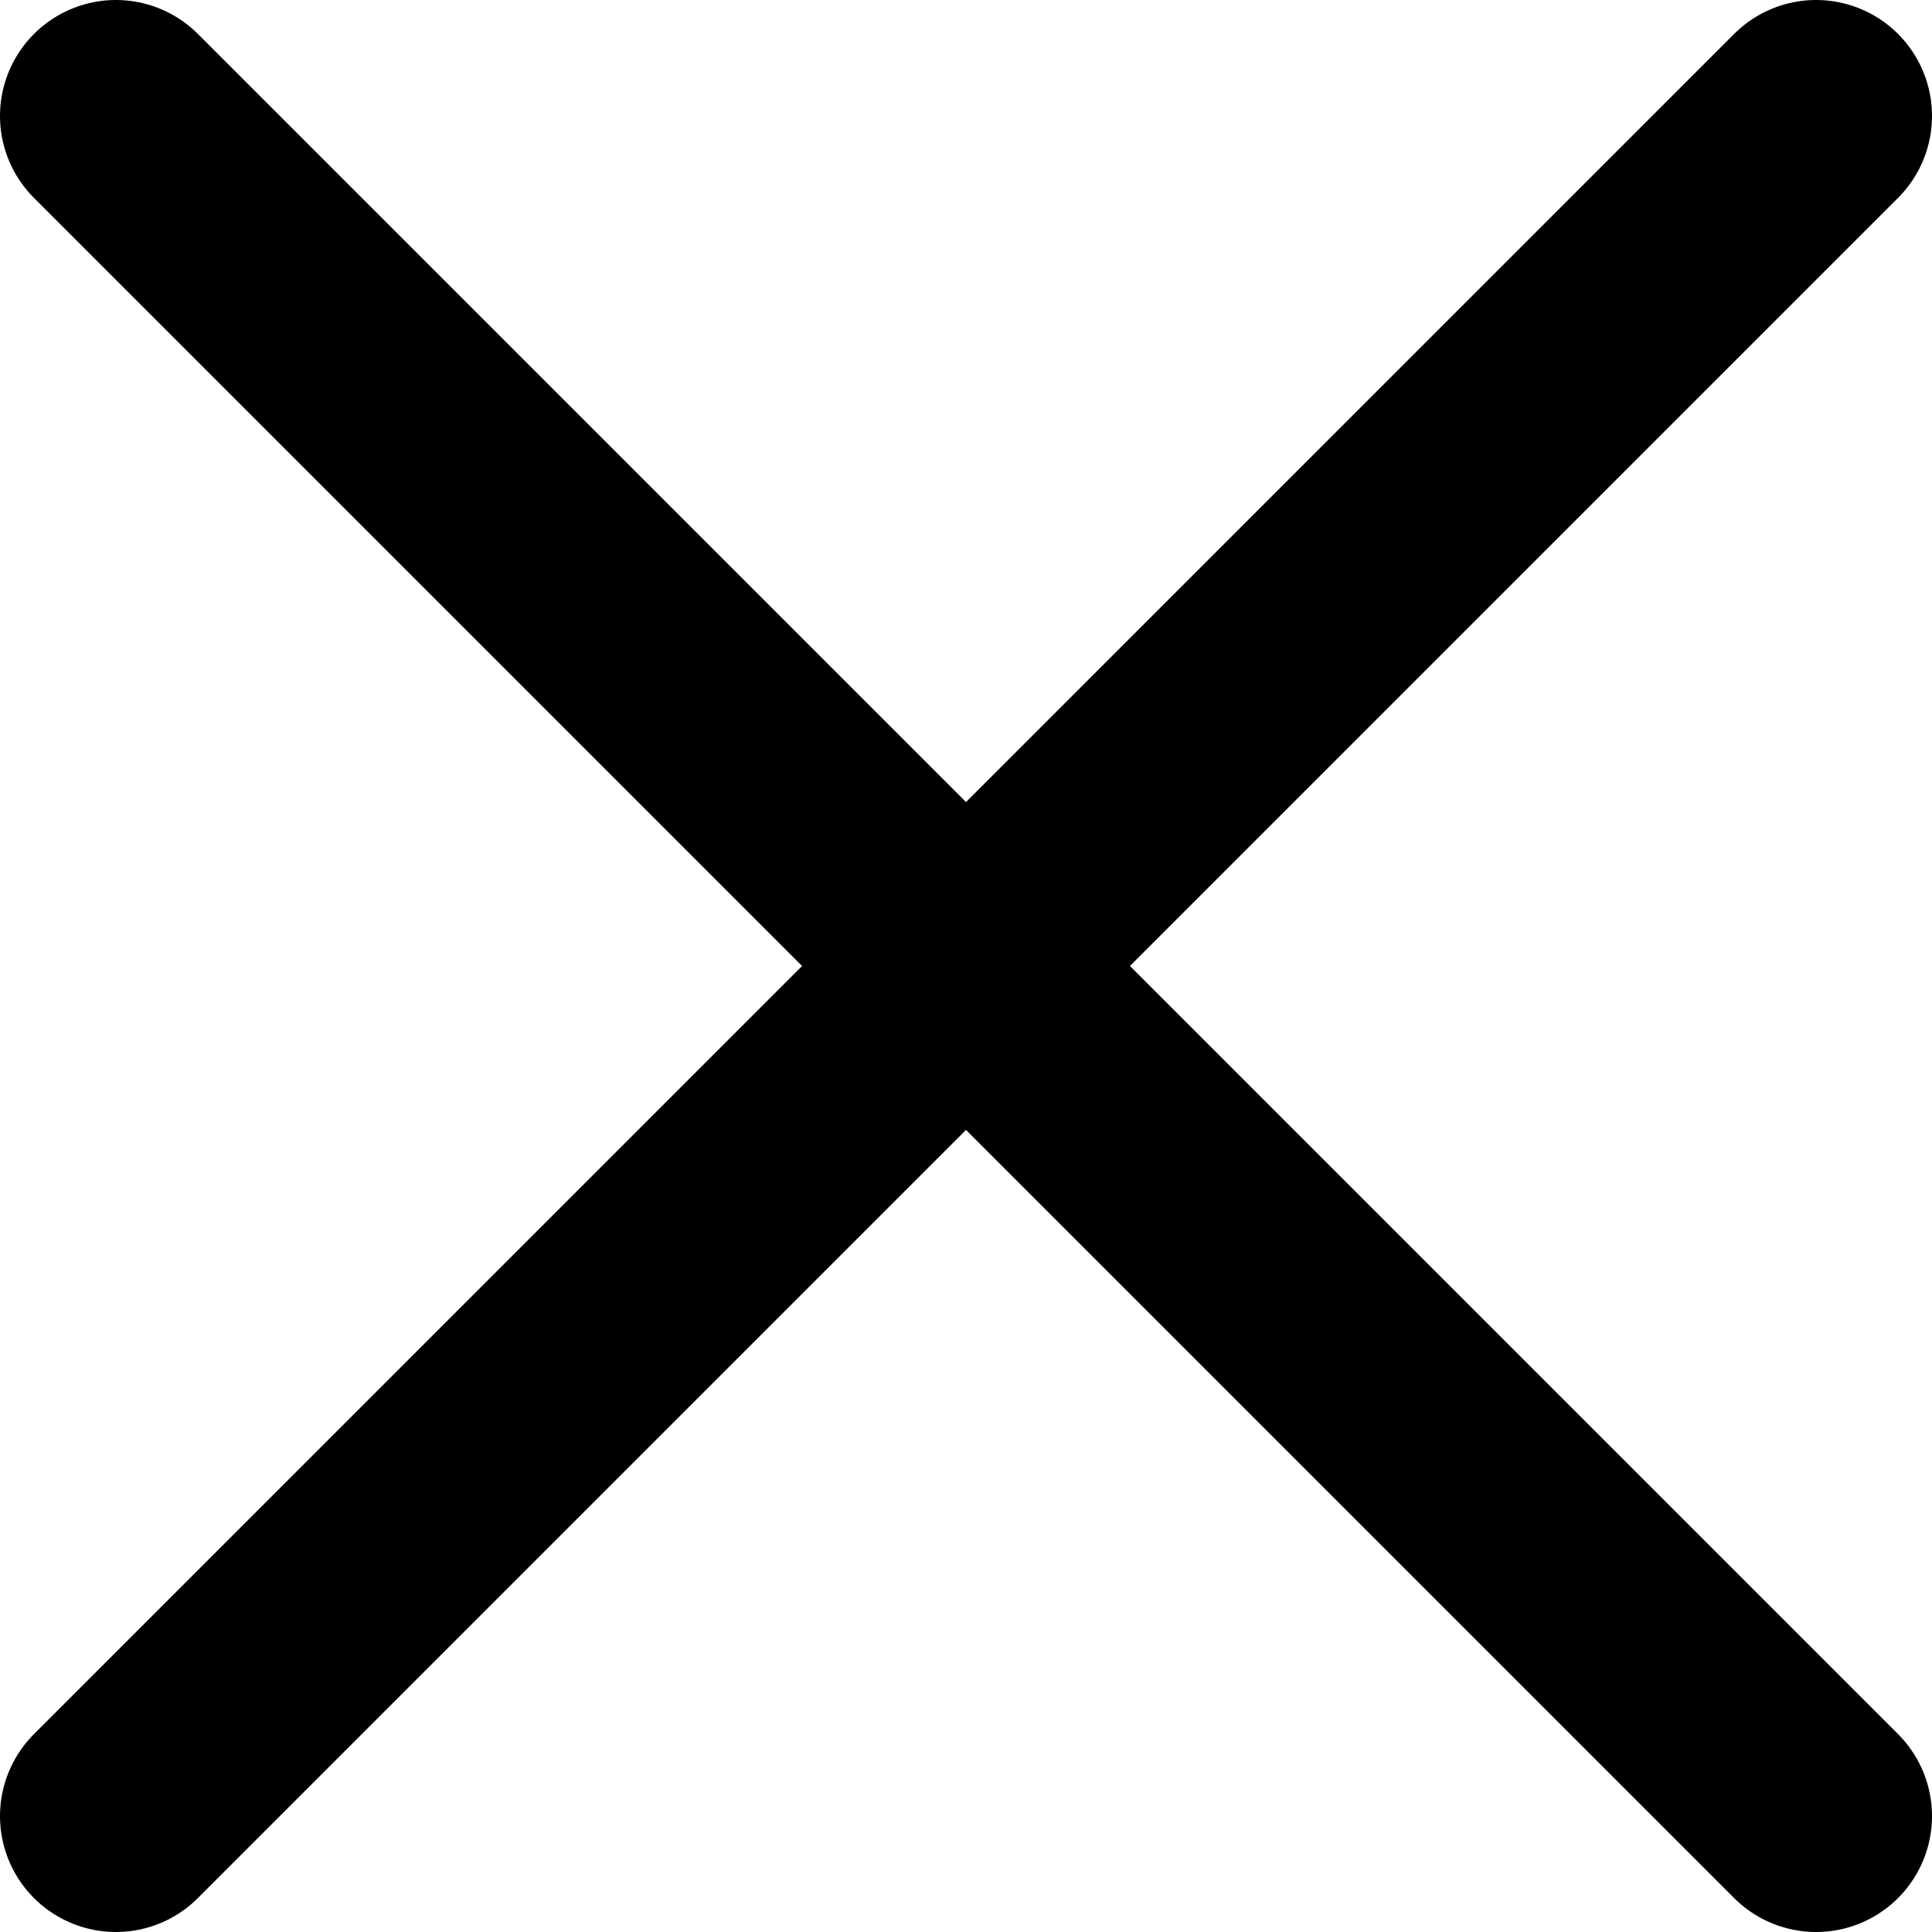
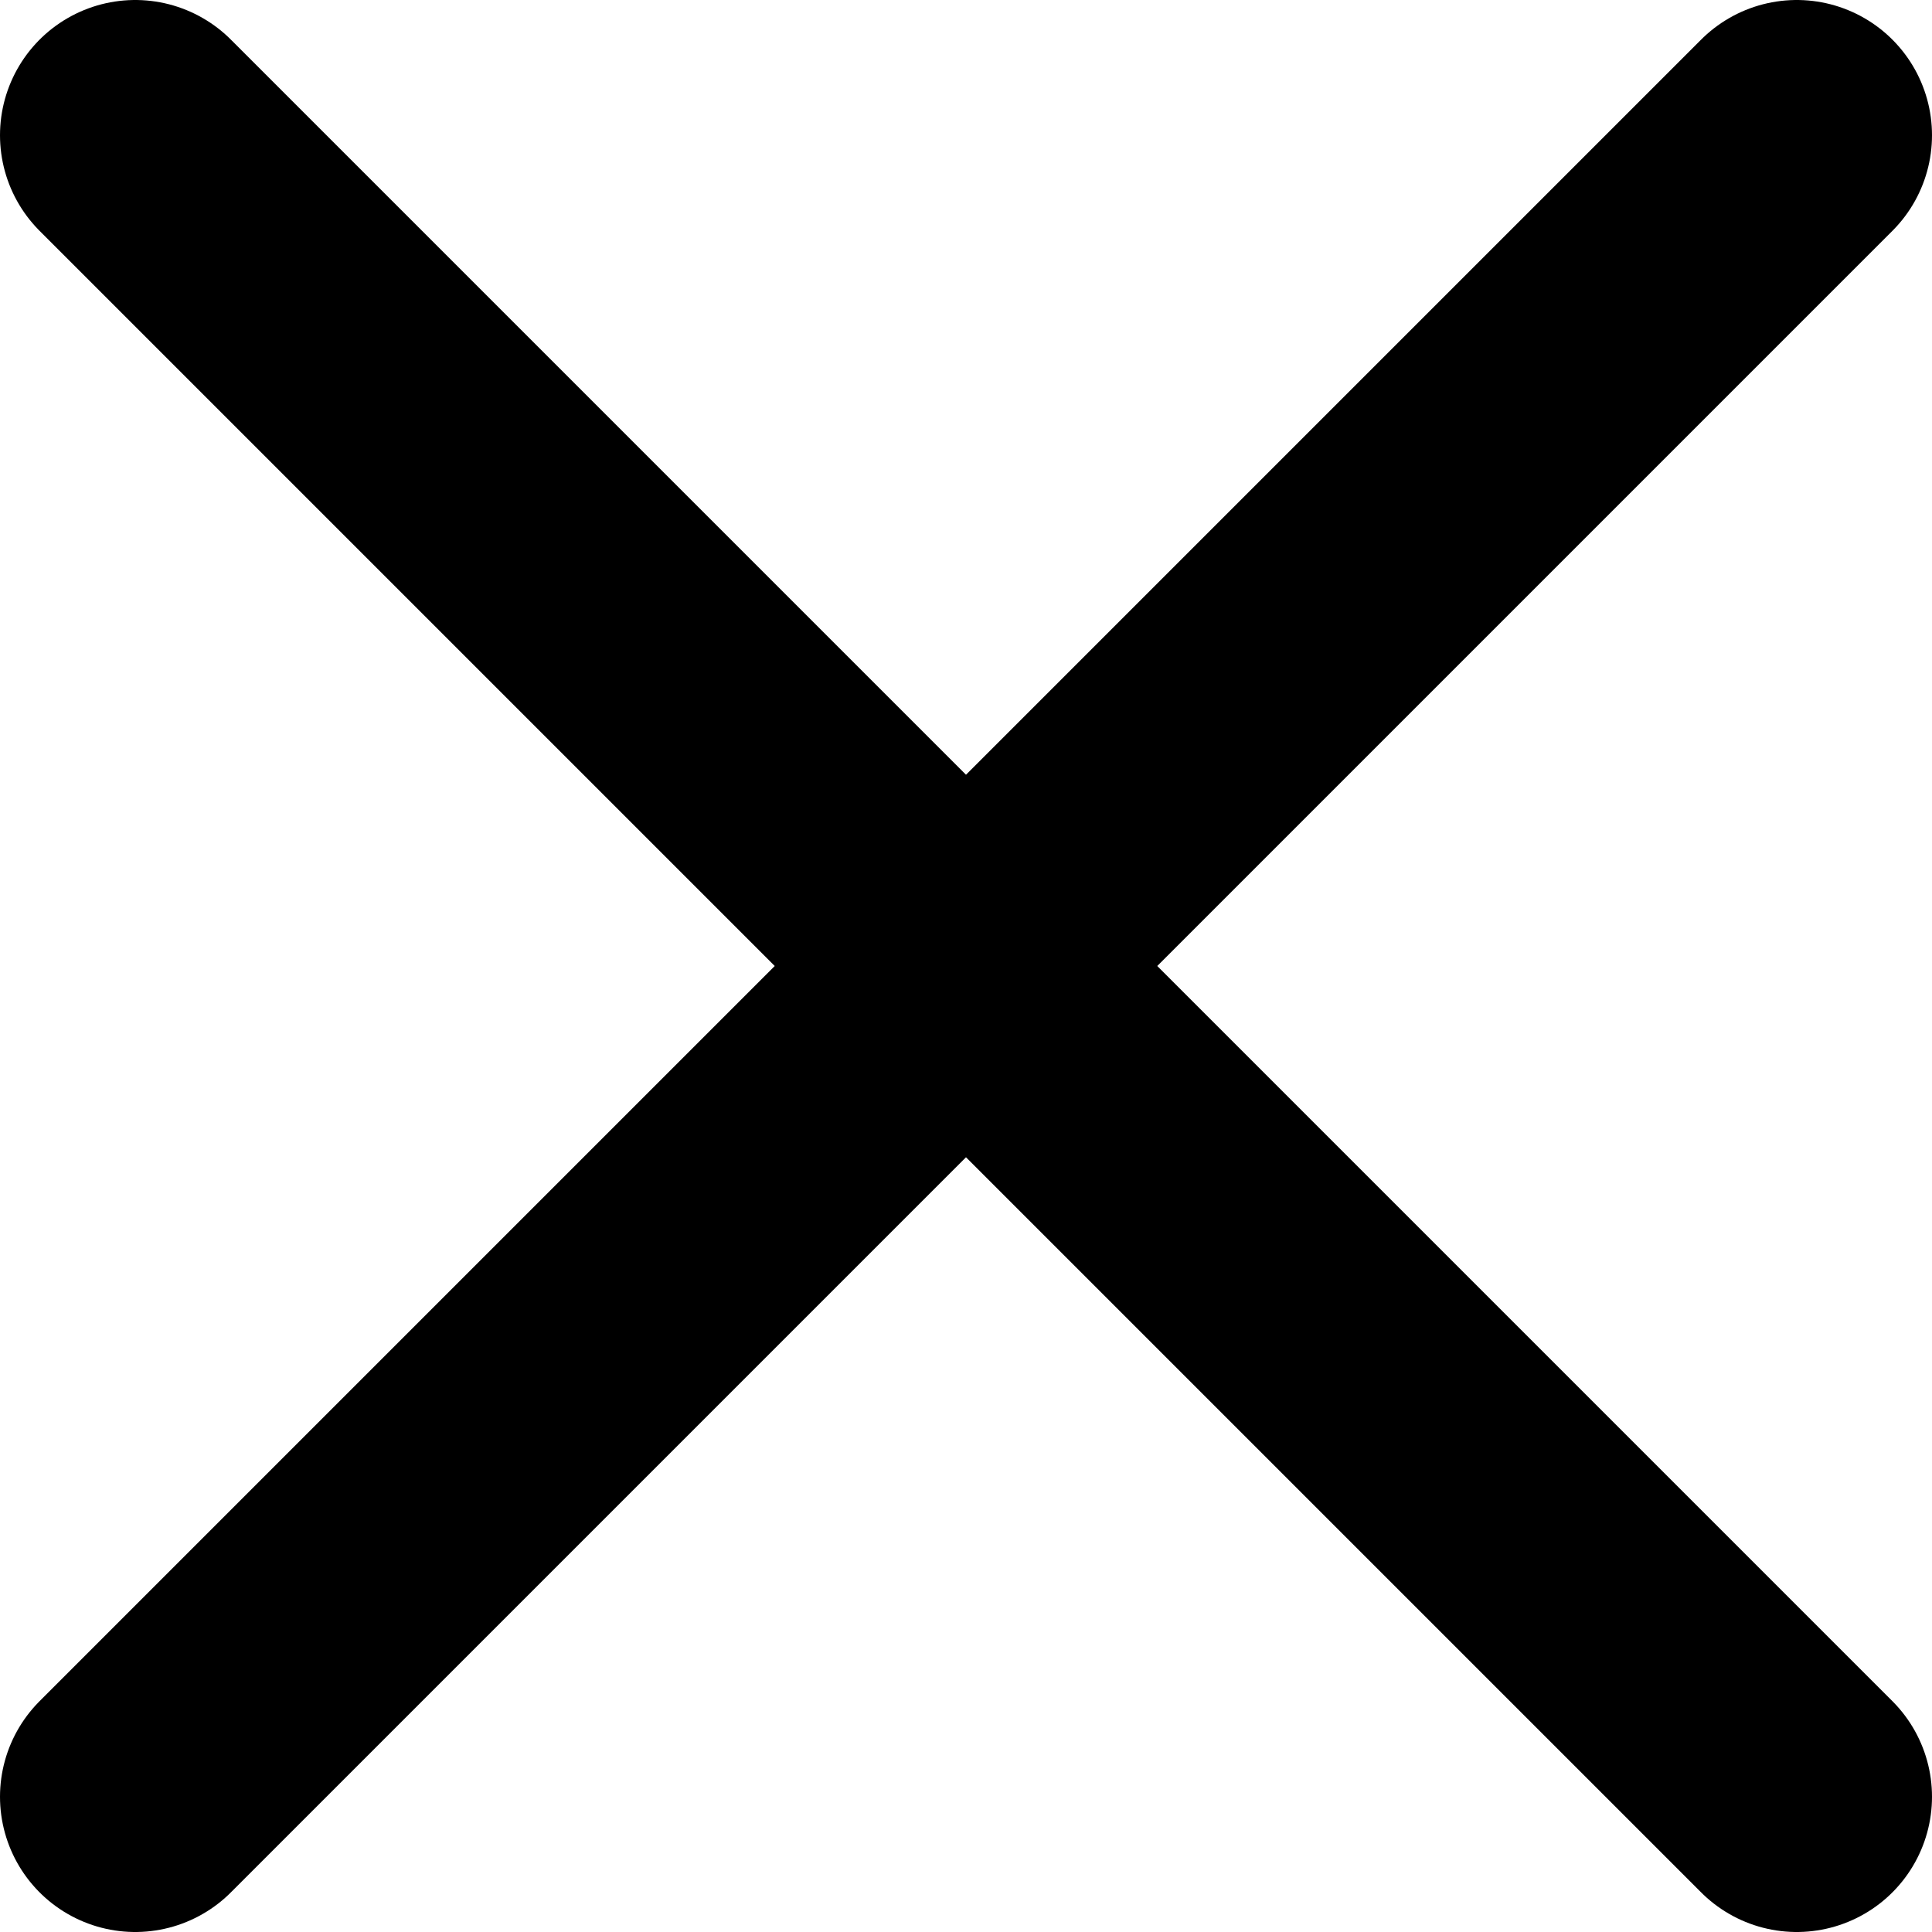
<svg xmlns="http://www.w3.org/2000/svg" height="100" width="100">
-   <path d="M6 6 L94 94 M94 6 L6 94" fill="none" opacity="1" stroke="#000" stroke-linecap="round" stroke-linejoin="round" stroke-width="12" />
+   <path d="M7 7 L93 93 M93 7 L7 93" fill="none" opacity="1" stroke="#000" stroke-linecap="round" stroke-linejoin="round" stroke-width="14" />
</svg>
